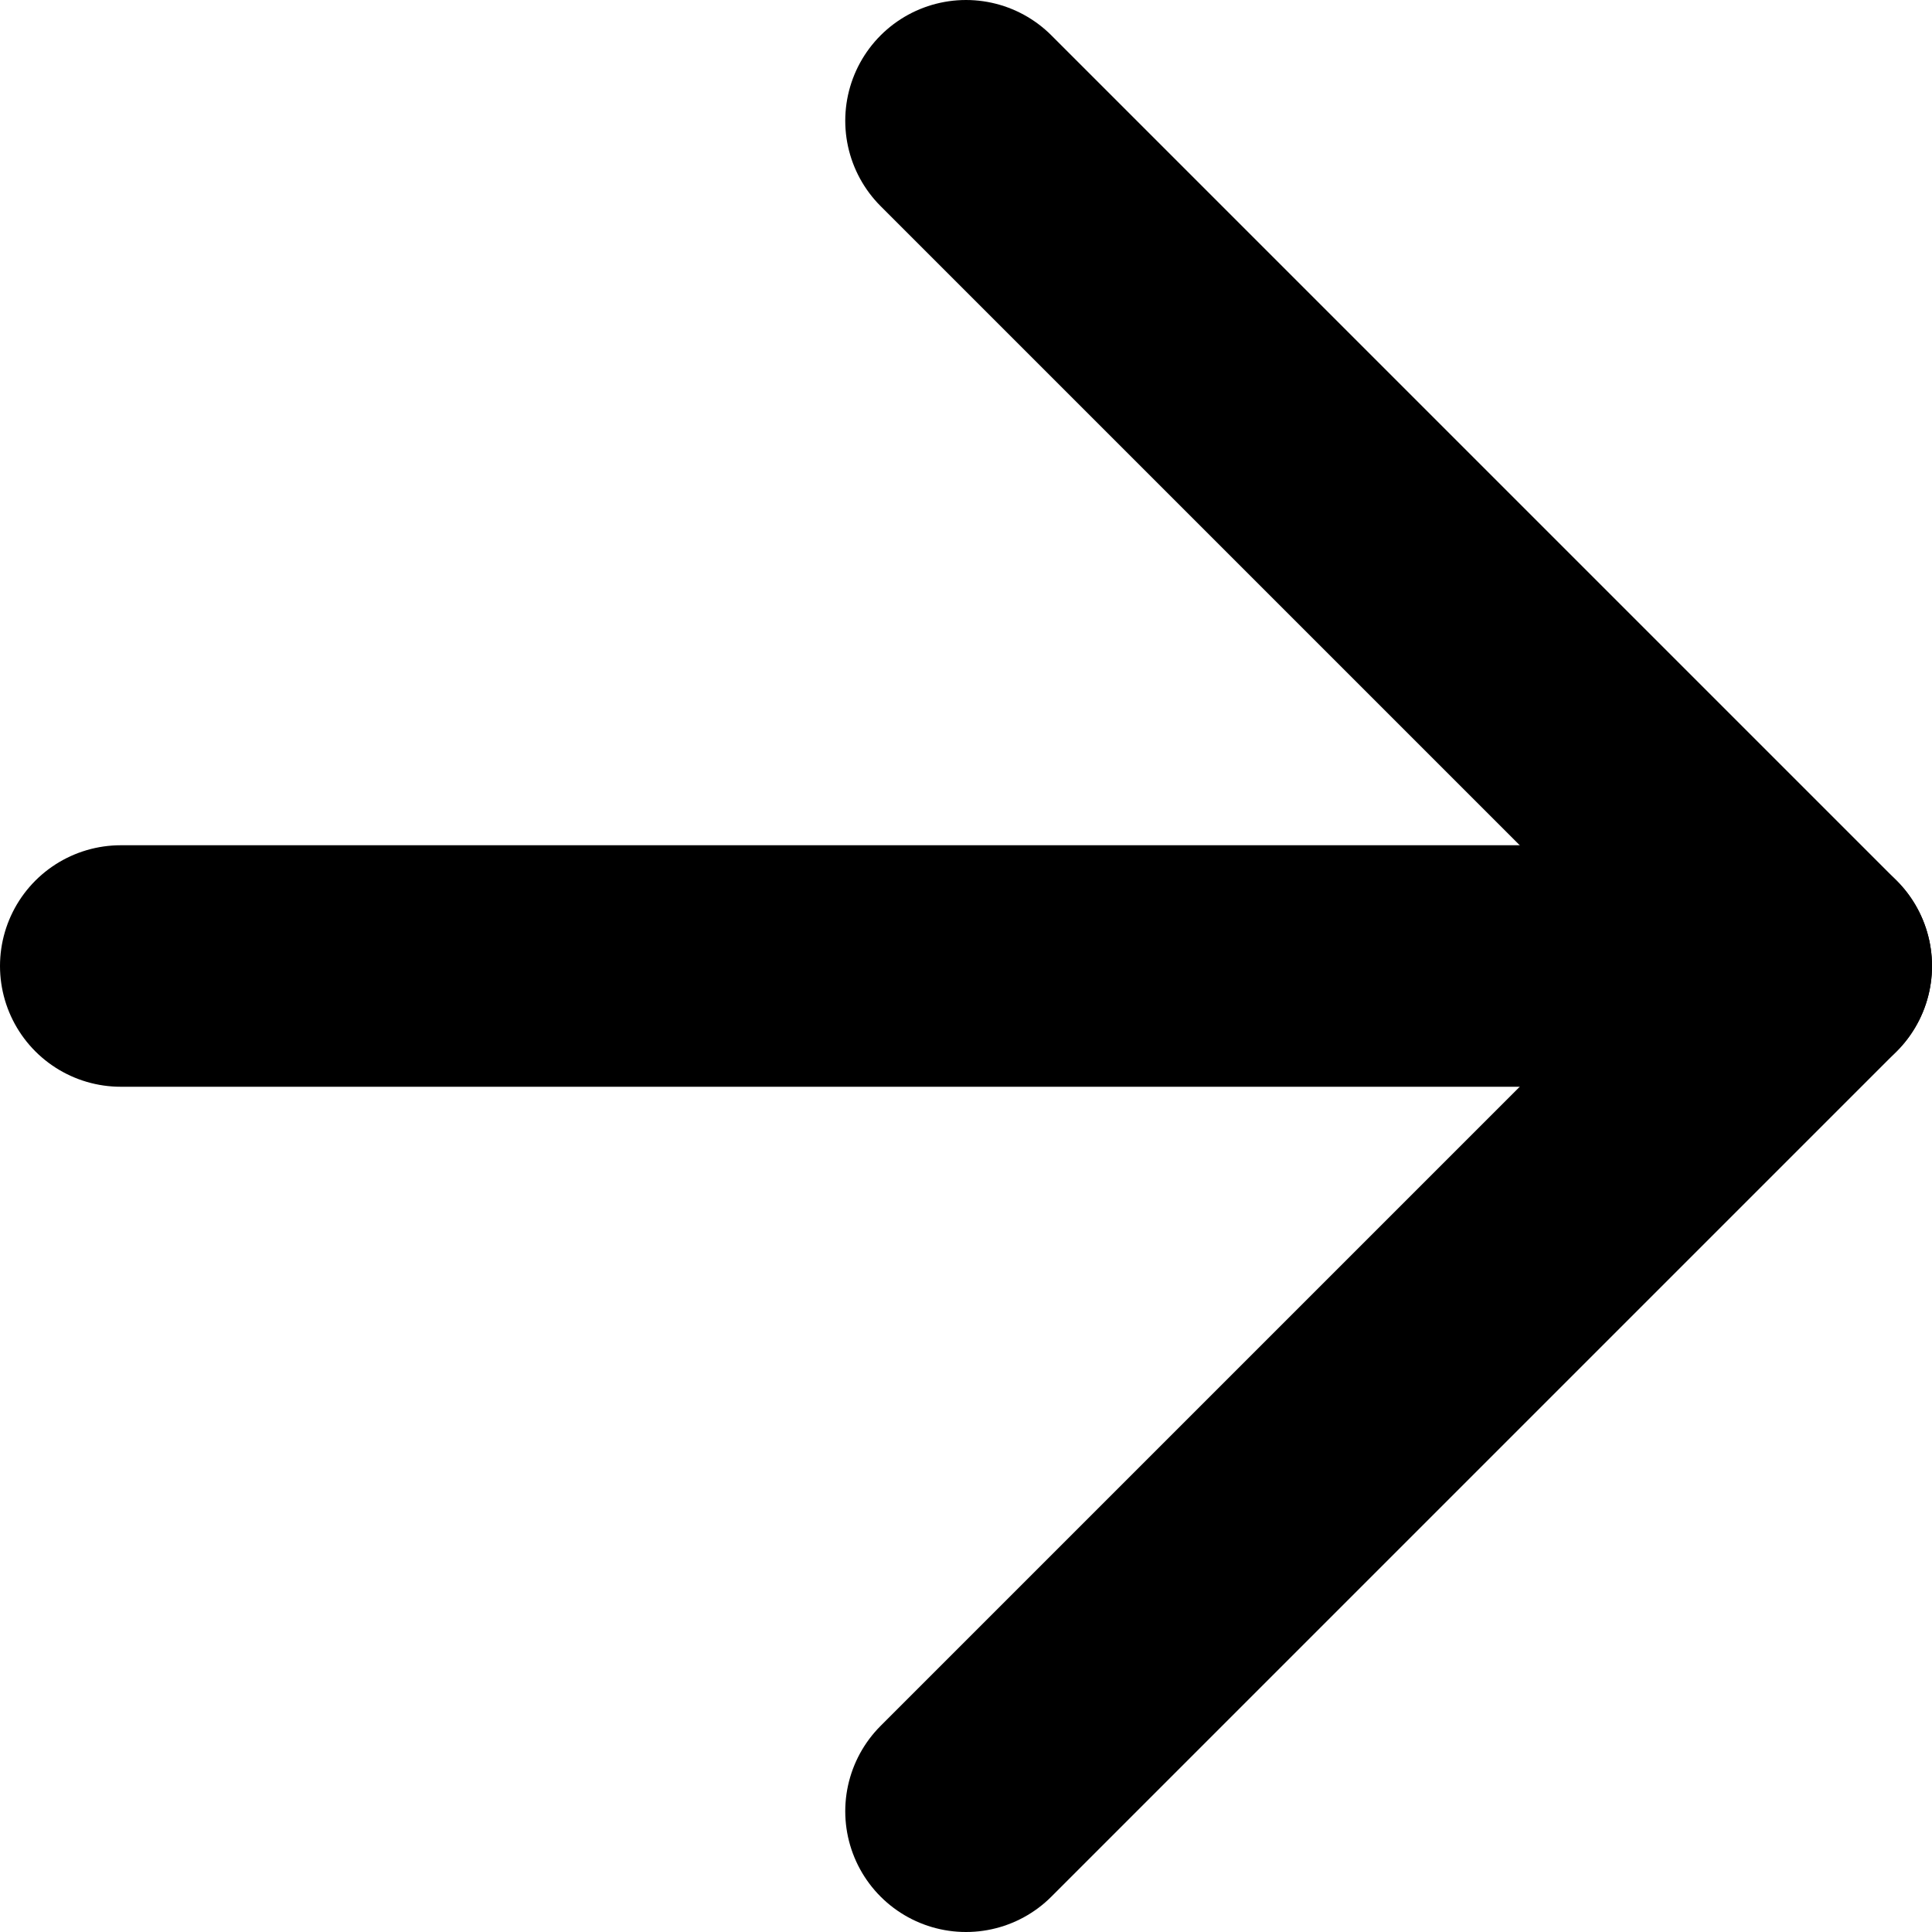
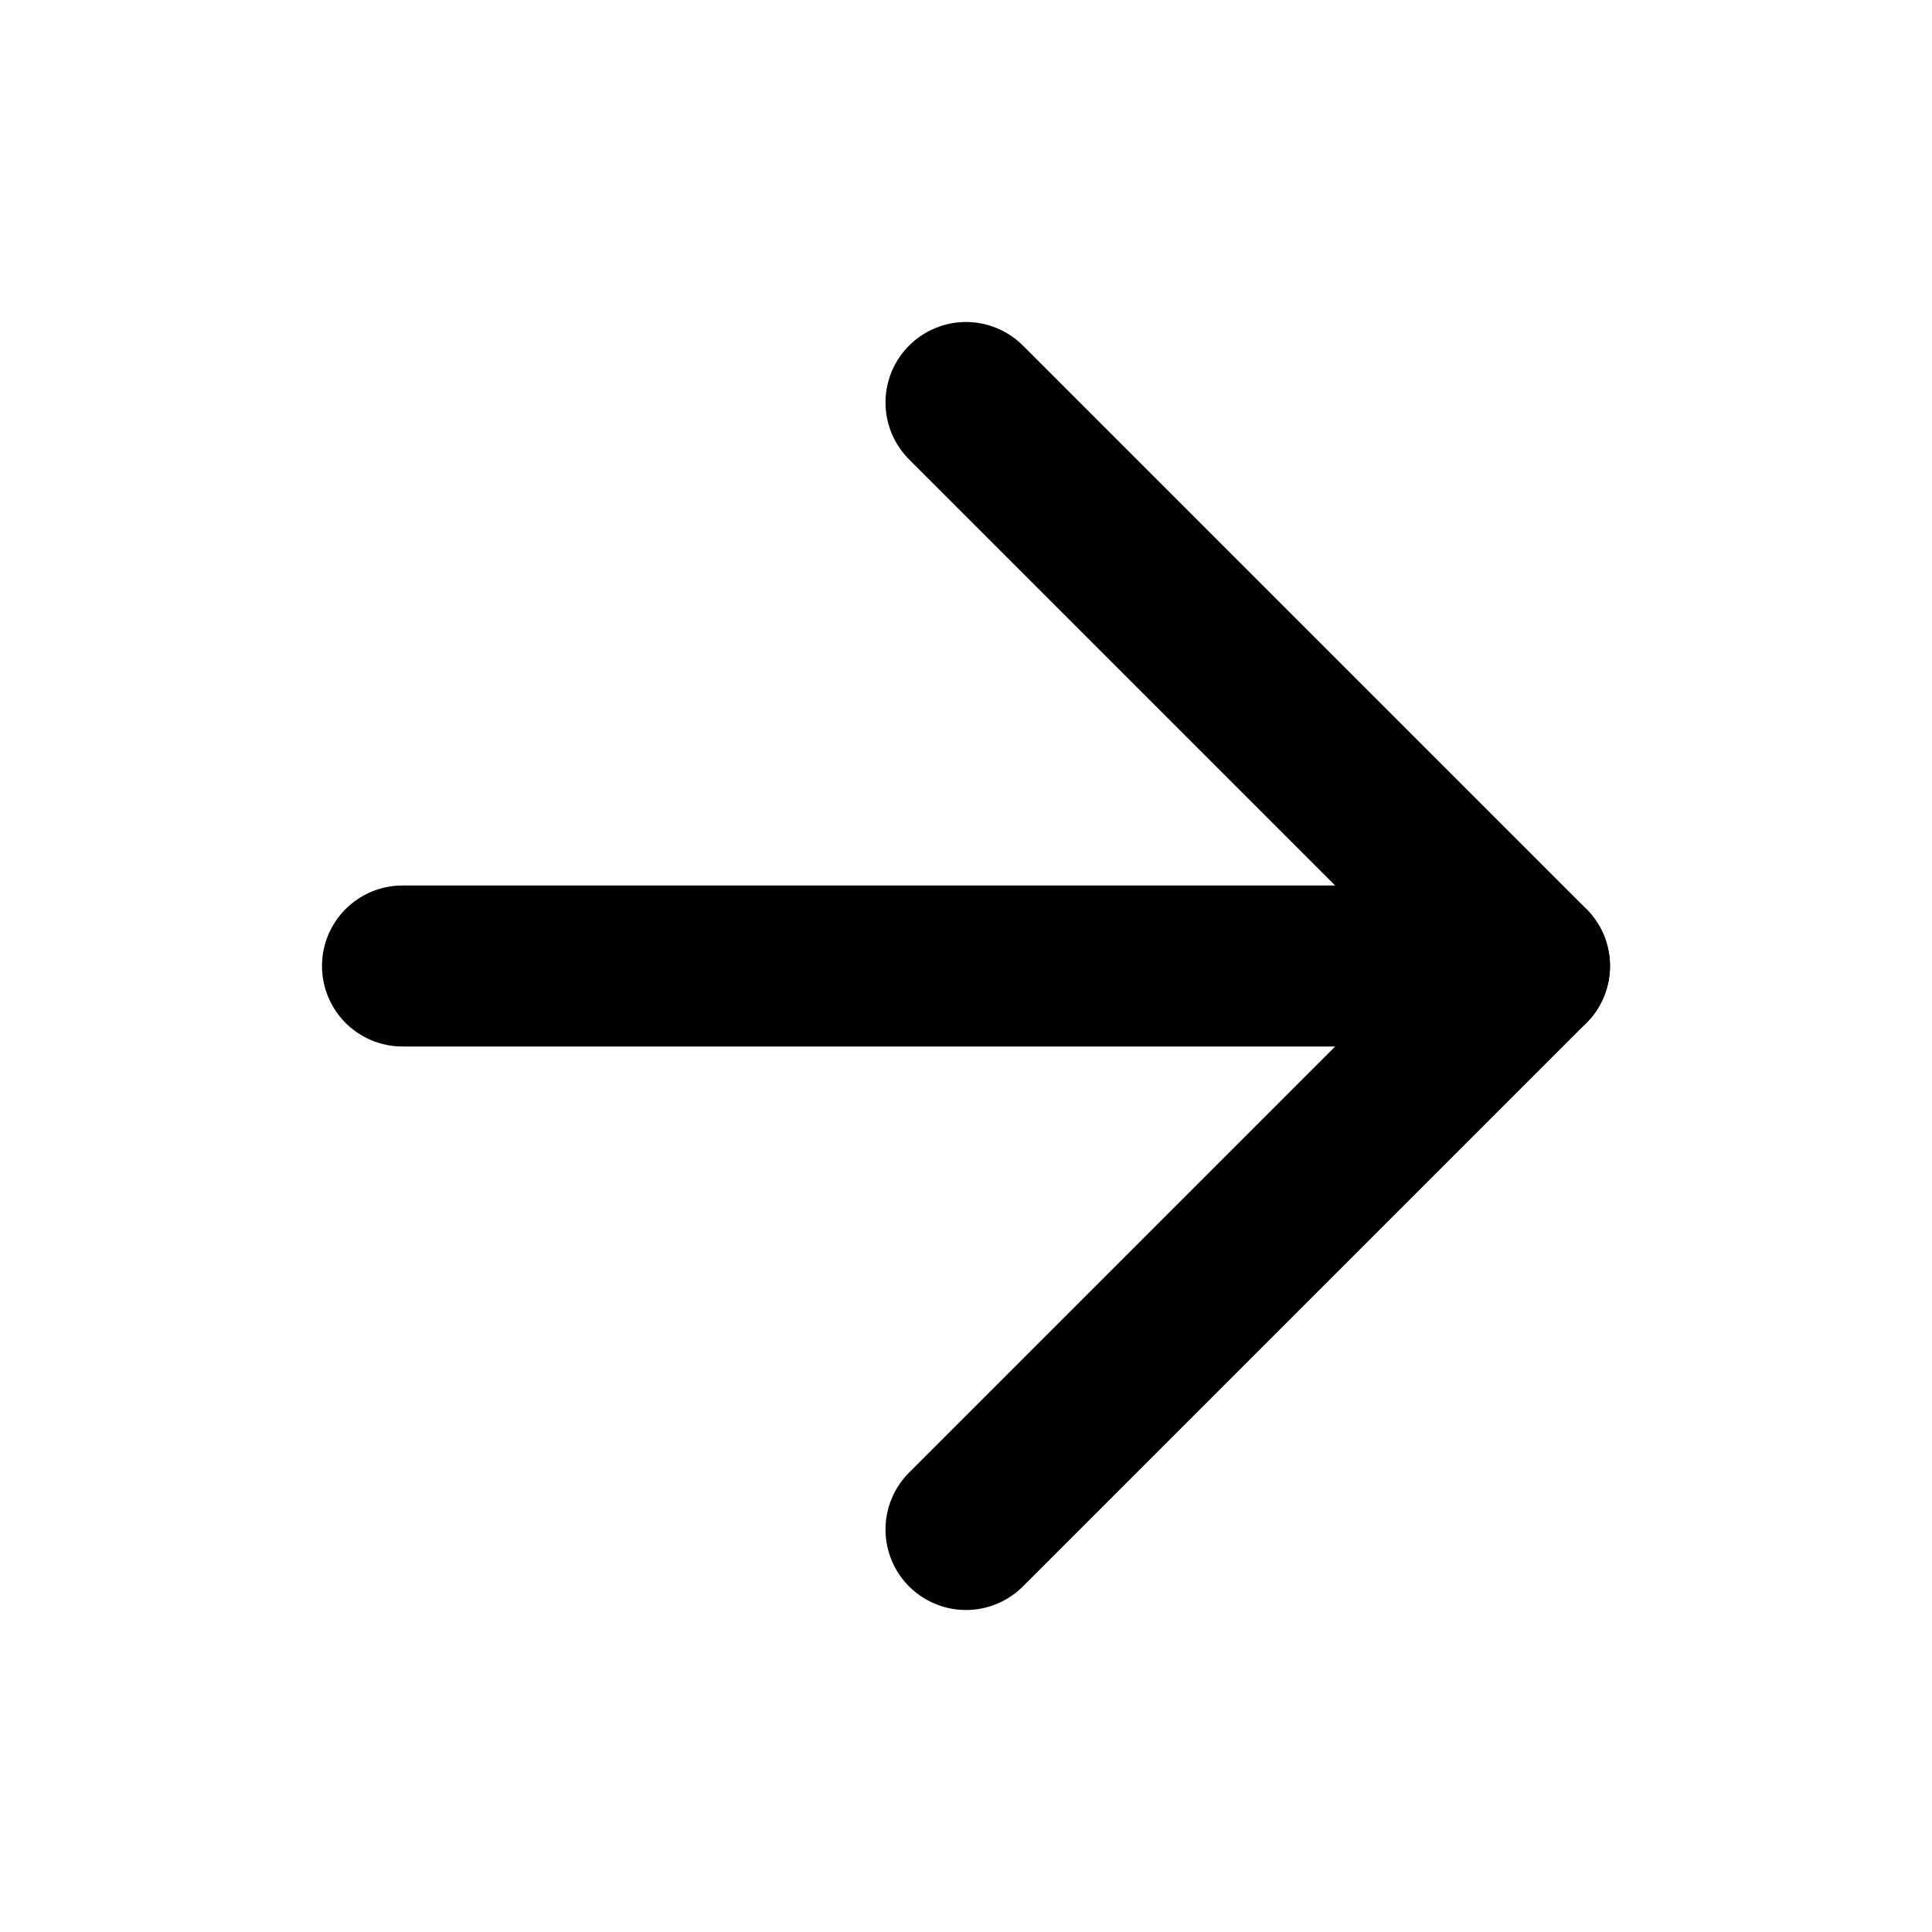
- <svg xmlns="http://www.w3.org/2000/svg" width="16" height="16" viewBox="0 0 16 16">
-   <g fill="none" fill-rule="evenodd" stroke="#000" stroke-linecap="round" stroke-linejoin="round" stroke-width="2" transform="translate(1 1)">
-     <path d="M0,7 L14,7" />
-     <polyline points="7 0 14 7 7 14" />
-   </g>
+ <svg xmlns="http://www.w3.org/2000/svg" width="24" height="24" viewBox="0 0 24 24" fill="none" stroke="currentColor" stroke-width="2" stroke-linecap="round" stroke-linejoin="round" class="feather feather-arrow-right">
+   <line x1="5" y1="12" x2="19" y2="12" />
+   <polyline points="12 5 19 12 12 19" />
</svg>
